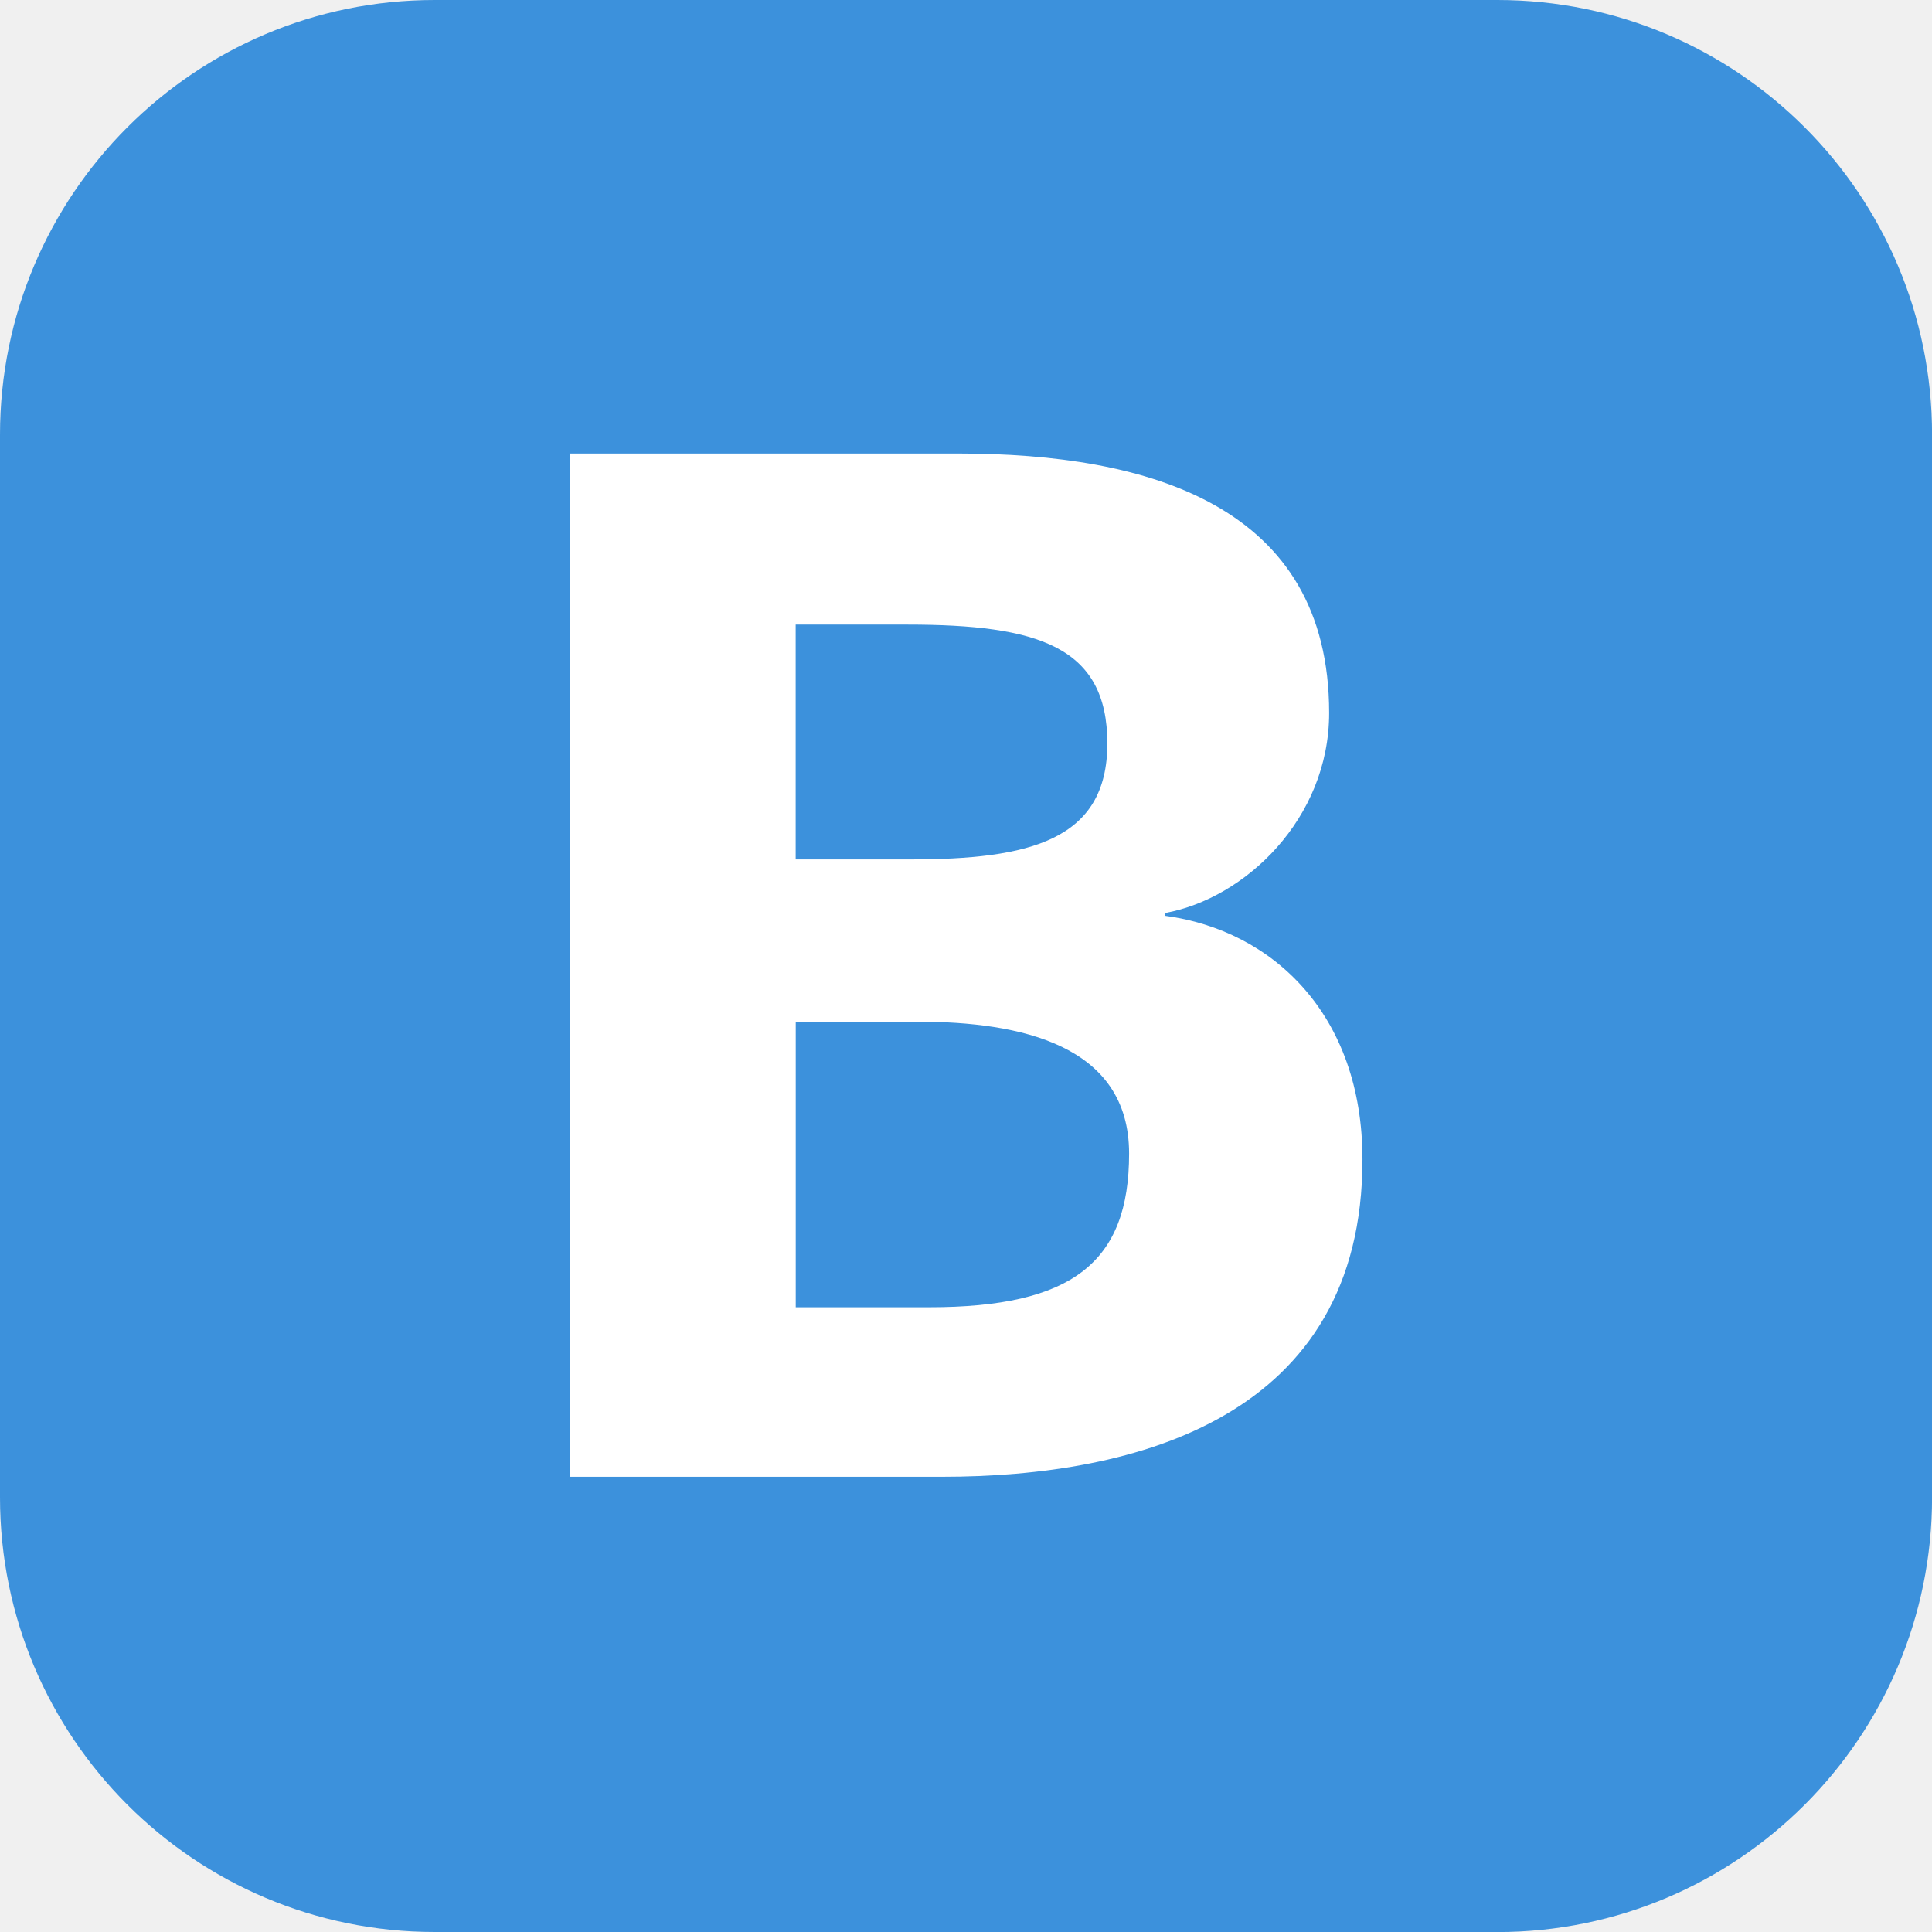
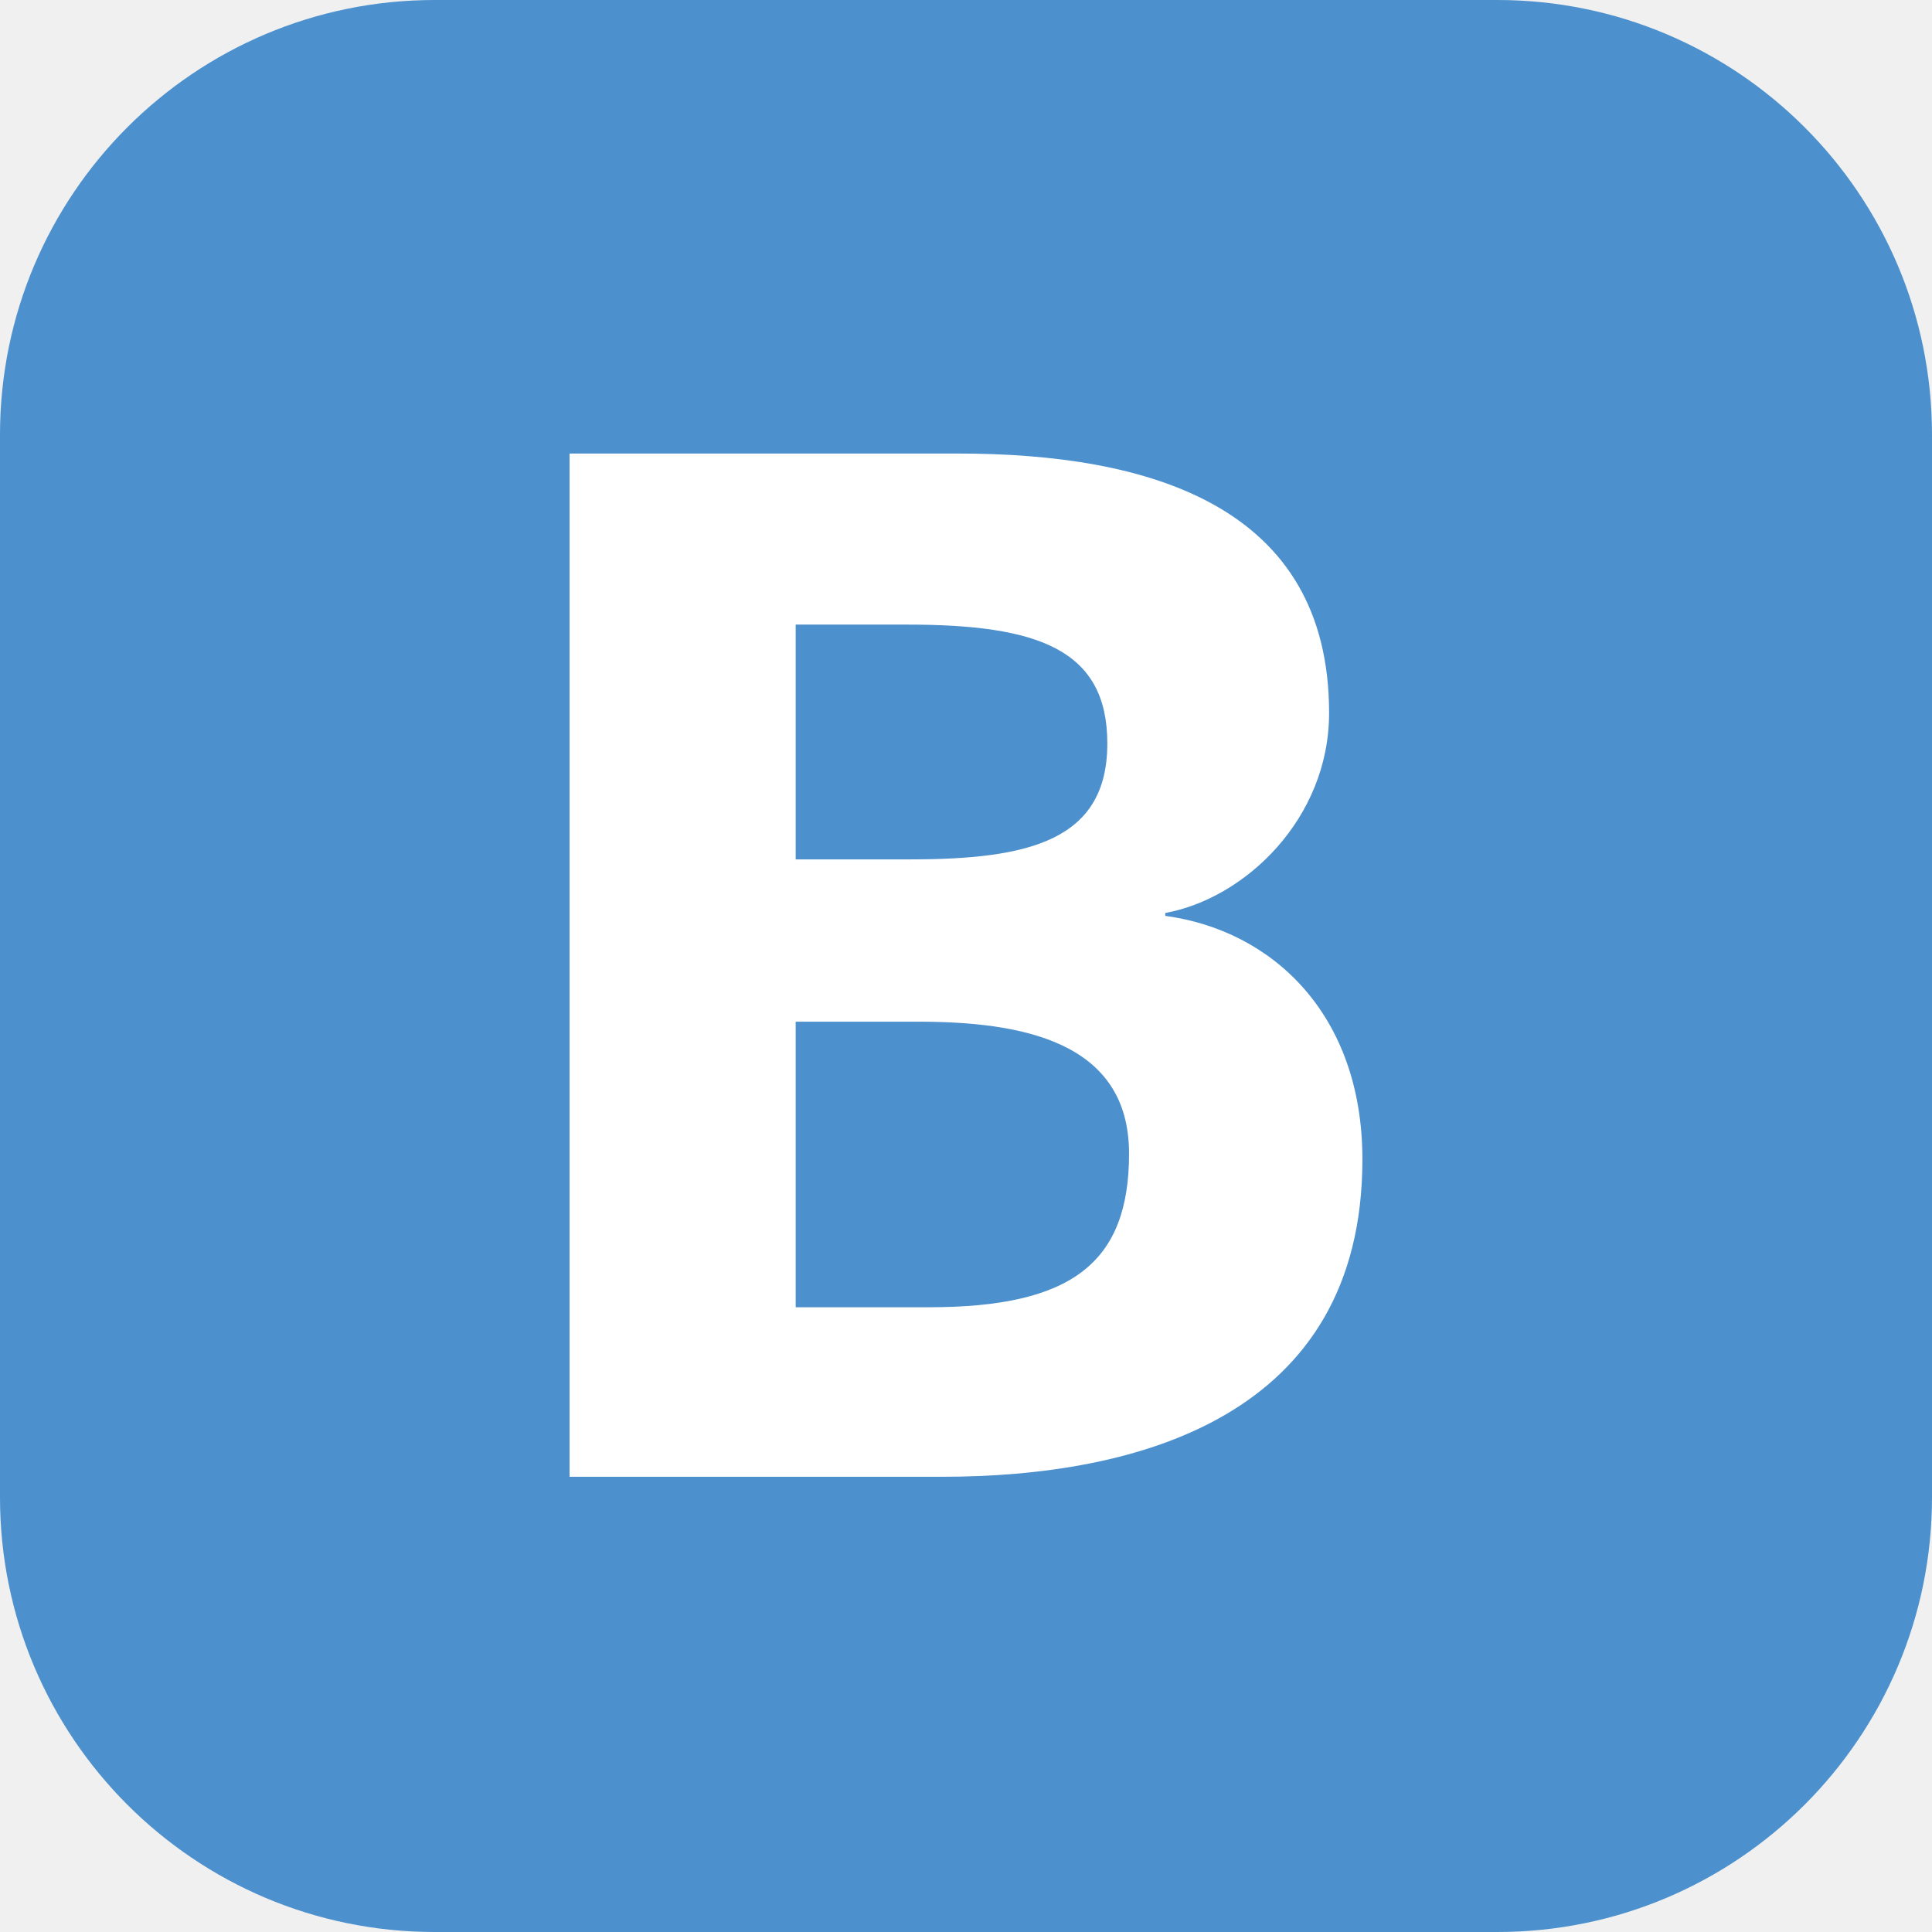
- <svg xmlns="http://www.w3.org/2000/svg" id="Layer_2" viewBox="0 0 283.46 283.46">
-   <defs>
-     <style>.cls-1{fill:#3c91dc;}.cls-1,.cls-2{stroke-width:0px;}.cls-2{fill:#fff;}</style>
-   </defs>
-   <g id="Layer_1-2">
-     <path class="cls-1" d="M219.69,283.46H63.78c-35.23,0-63.78-28.56-63.78-63.79V63.79C0,28.56,28.55,0,63.78,0h155.91c35.23,0,63.78,28.56,63.78,63.79v155.89c0,35.22-28.55,63.79-63.78,63.79" />
-     <path class="cls-2" d="M138.22,216.67h-54.65V66.54h57c28.06,0,54.44,7.66,54.44,38.06,0,15.54-12.35,27.22-24.04,29.35v.42c15.74,2.12,28.93,14.46,28.93,35.74,0,37.85-33.18,46.56-61.68,46.56M133.12,91.64h-16.38v34.45h16.8c17.44,0,28.93-2.76,28.93-17.01s-10.21-17.44-29.35-17.44M134.61,149.9h-17.86v41.9h19.56c21.05,0,29.35-6.6,29.35-22.55s-15.95-19.35-31.05-19.35" />
+ <svg xmlns="http://www.w3.org/2000/svg" width="377.953" height="377.953" viewBox="0 0 283.465 283.465">
+   <g data-name="Layer">
+     <clipPath id="a">
+       <path transform="matrix(1 0 0 -1 0 283.465)" d="M0 283.465h283.465V0H0z" />
+     </clipPath>
+     <g clip-path="url(#a)">
+       <path d="M219.69 283.465H63.774C28.55 283.465 0 254.904 0 219.68V63.786C0 28.562 28.55 0 63.775 0H219.69c35.225 0 63.775 28.562 63.775 63.786V219.68c0 35.224-28.55 63.785-63.775 63.785" fill="#4c90cd" />
+       <path d="M134.606 149.901h-17.863v41.9h19.563c21.05 0 29.35-6.6 29.35-22.55 0-16.588-15.95-19.35-31.05-19.35m-1.488-58.26h-16.375v34.448h16.8c17.438 0 28.925-2.762 28.925-17.01 0-13.826-10.212-17.438-29.35-17.438m5.1 125.033h-54.65V66.542h57c28.063 0 54.438 7.662 54.438 38.061 0 15.537-12.35 27.224-24.037 29.35v.424c15.737 2.125 28.925 14.462 28.925 35.736 0 37.85-33.176 46.561-61.676 46.561" fill="#fff" />
+     </g>
  </g>
</svg>
